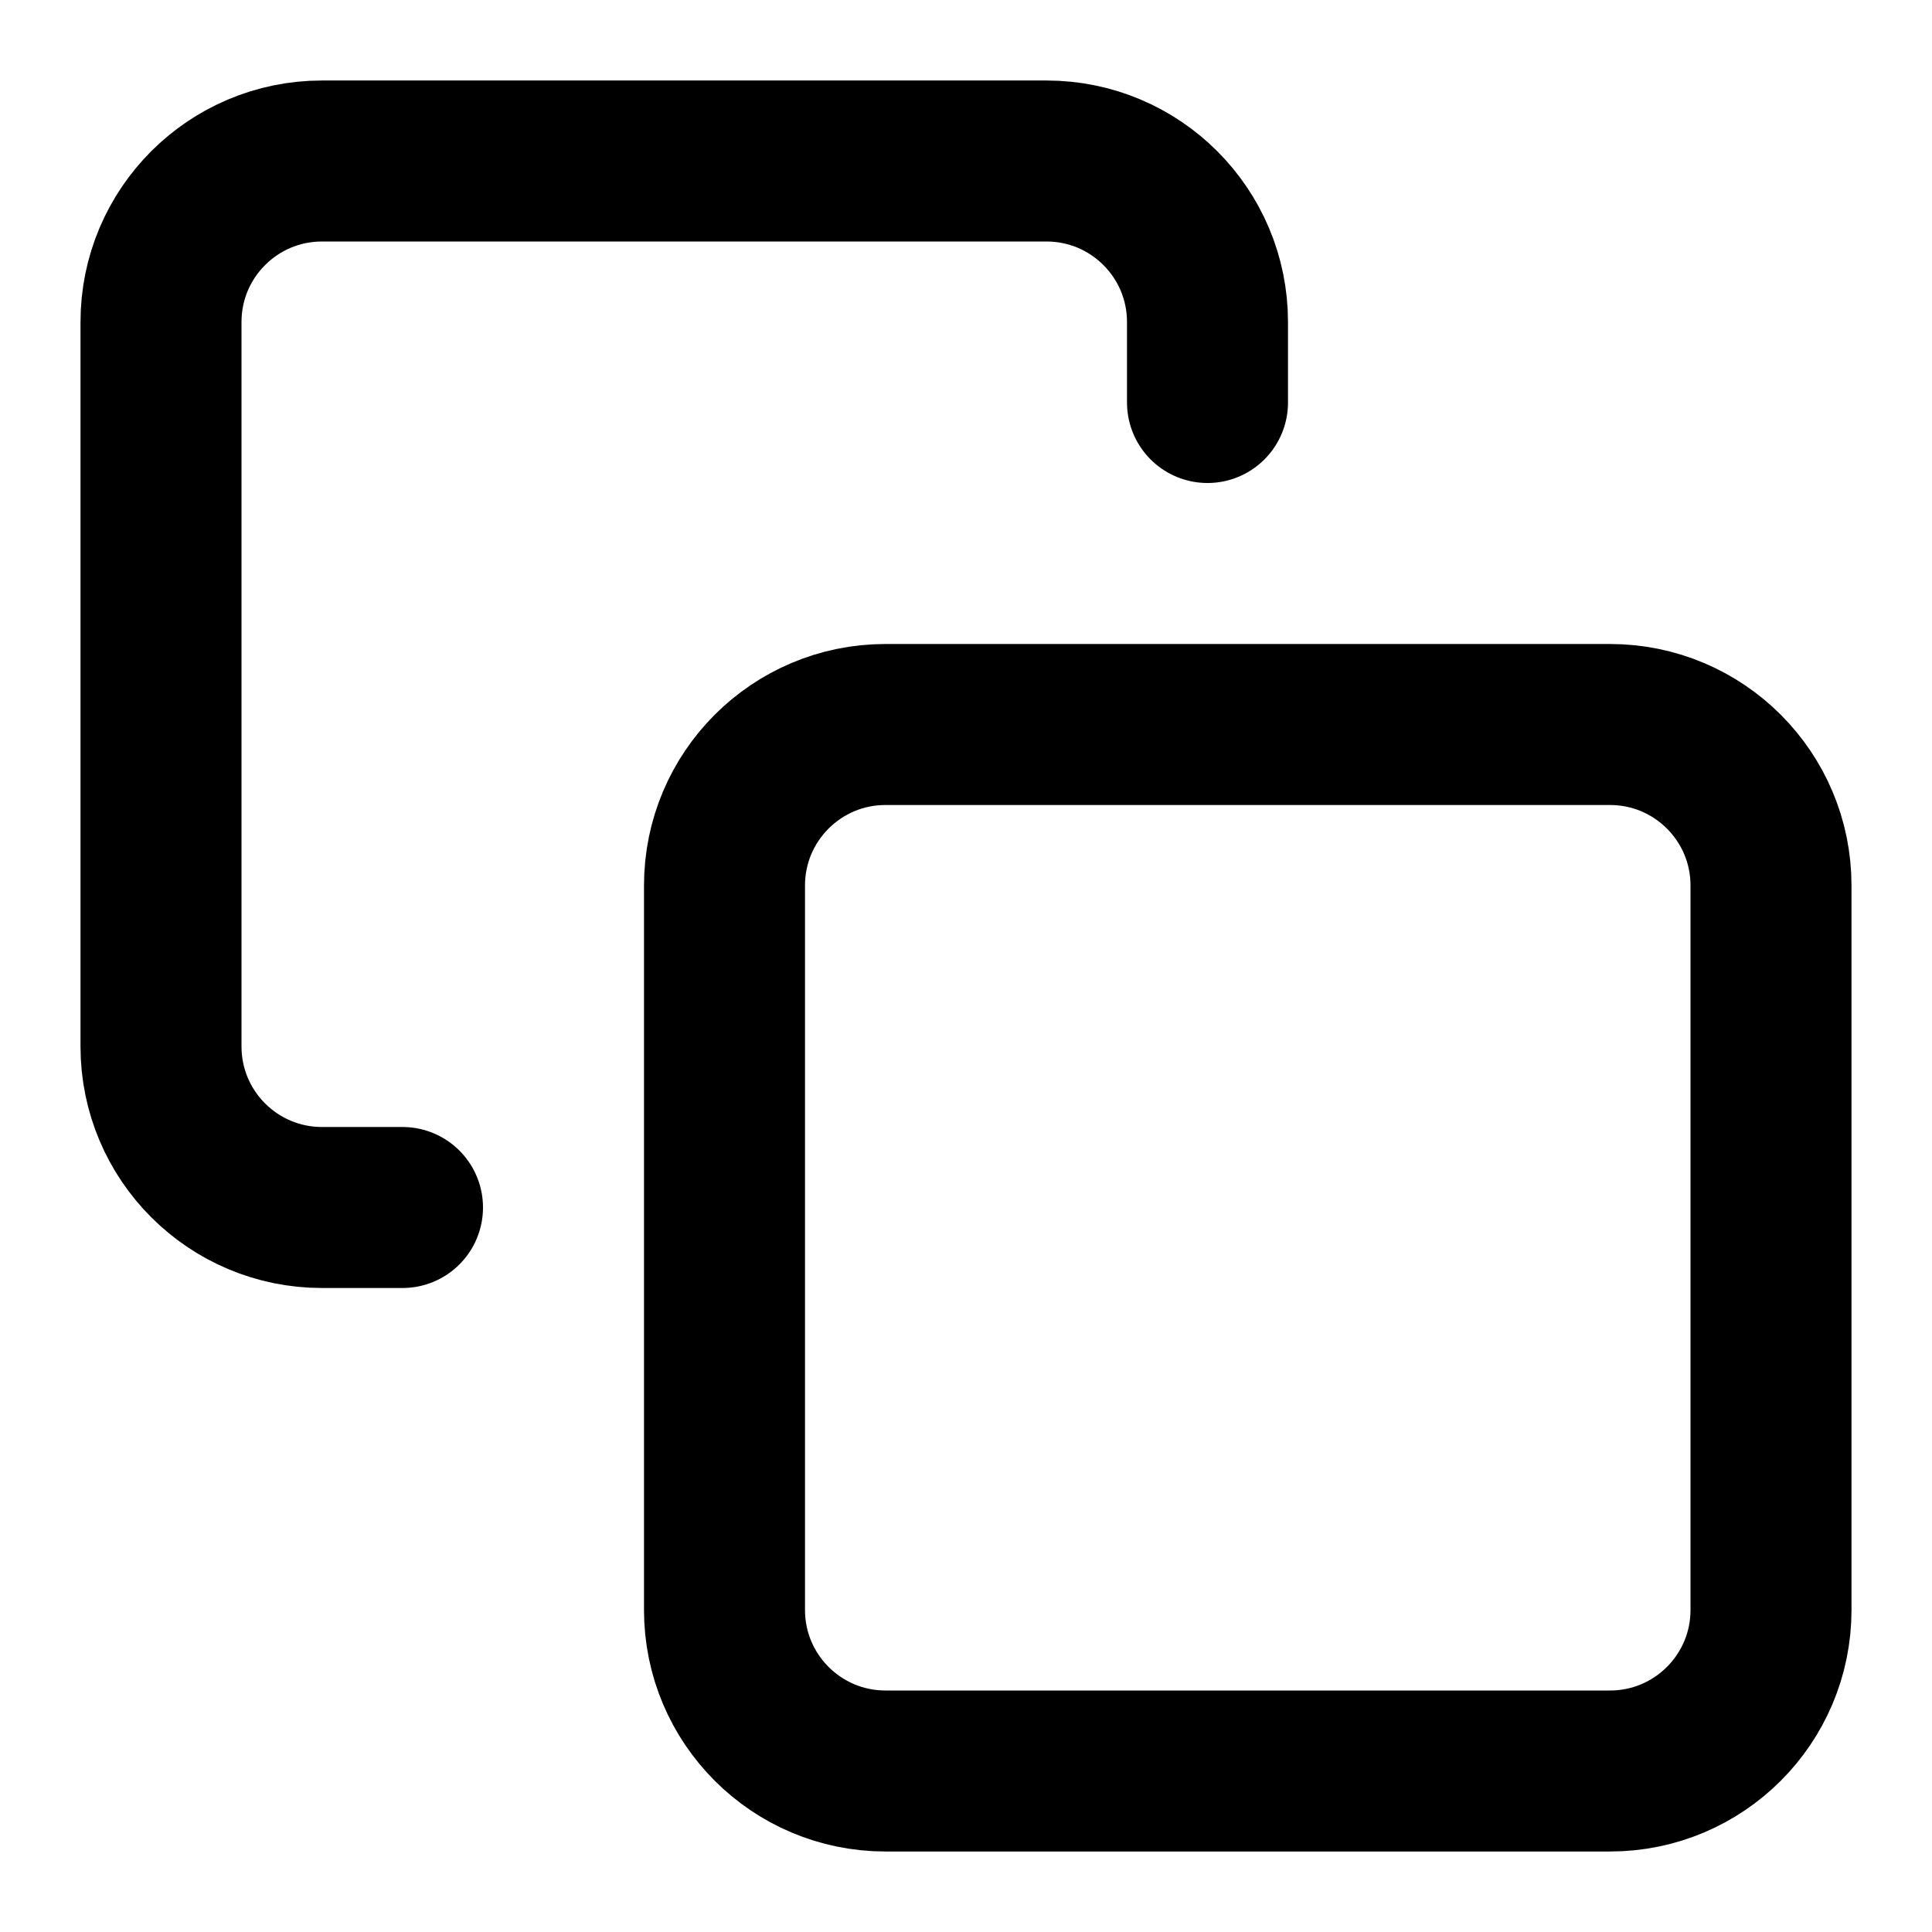
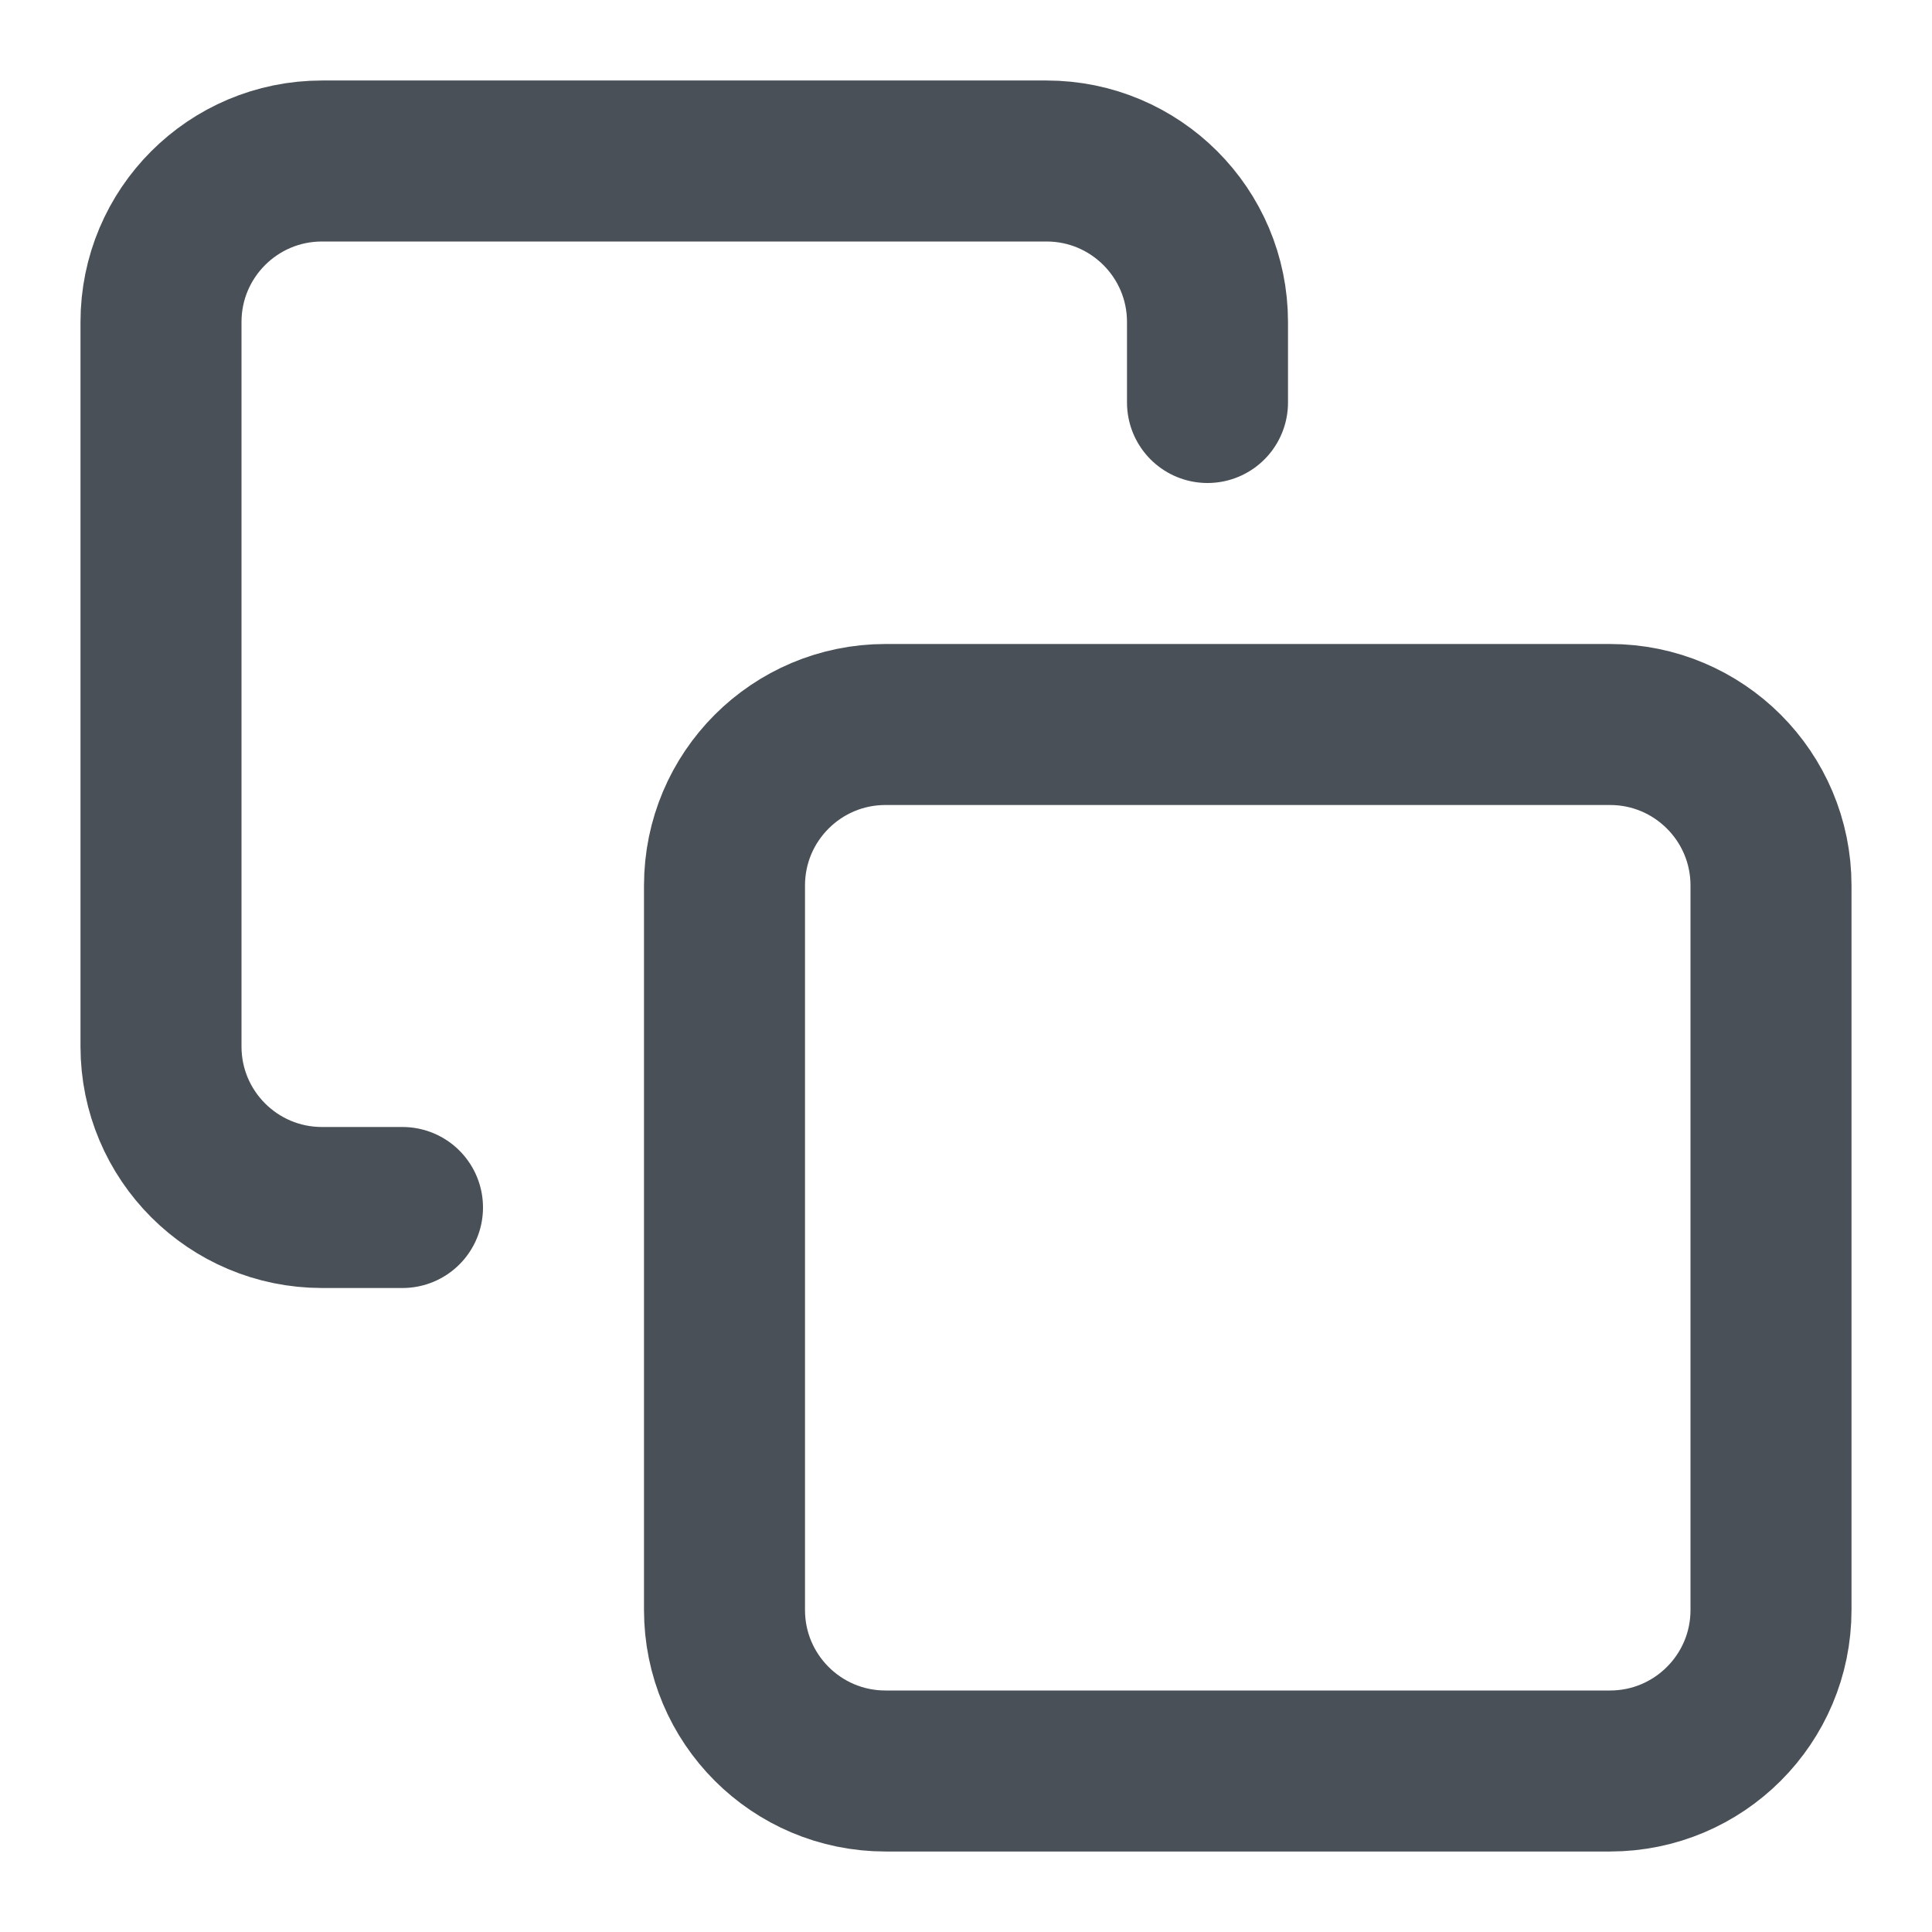
- <svg xmlns="http://www.w3.org/2000/svg" width="24" height="24" viewBox="0 0 24 24" fill="none" stroke="currentColor" stroke-width="2" stroke-linecap="round" stroke-linejoin="round">
+ <svg xmlns="http://www.w3.org/2000/svg" width="24" height="24" viewBox="0 0 24 24" fill="none" stroke="#495057" stroke-width="2" stroke-linecap="round" stroke-linejoin="round">
  <rect x="9" y="9" width="13" height="13" rx="2" ry="2" />
  <path d="M5 15H4a2 2 0 0 1-2-2V4a2 2 0 0 1 2-2h9a2 2 0 0 1 2 2v1" />
</svg>
